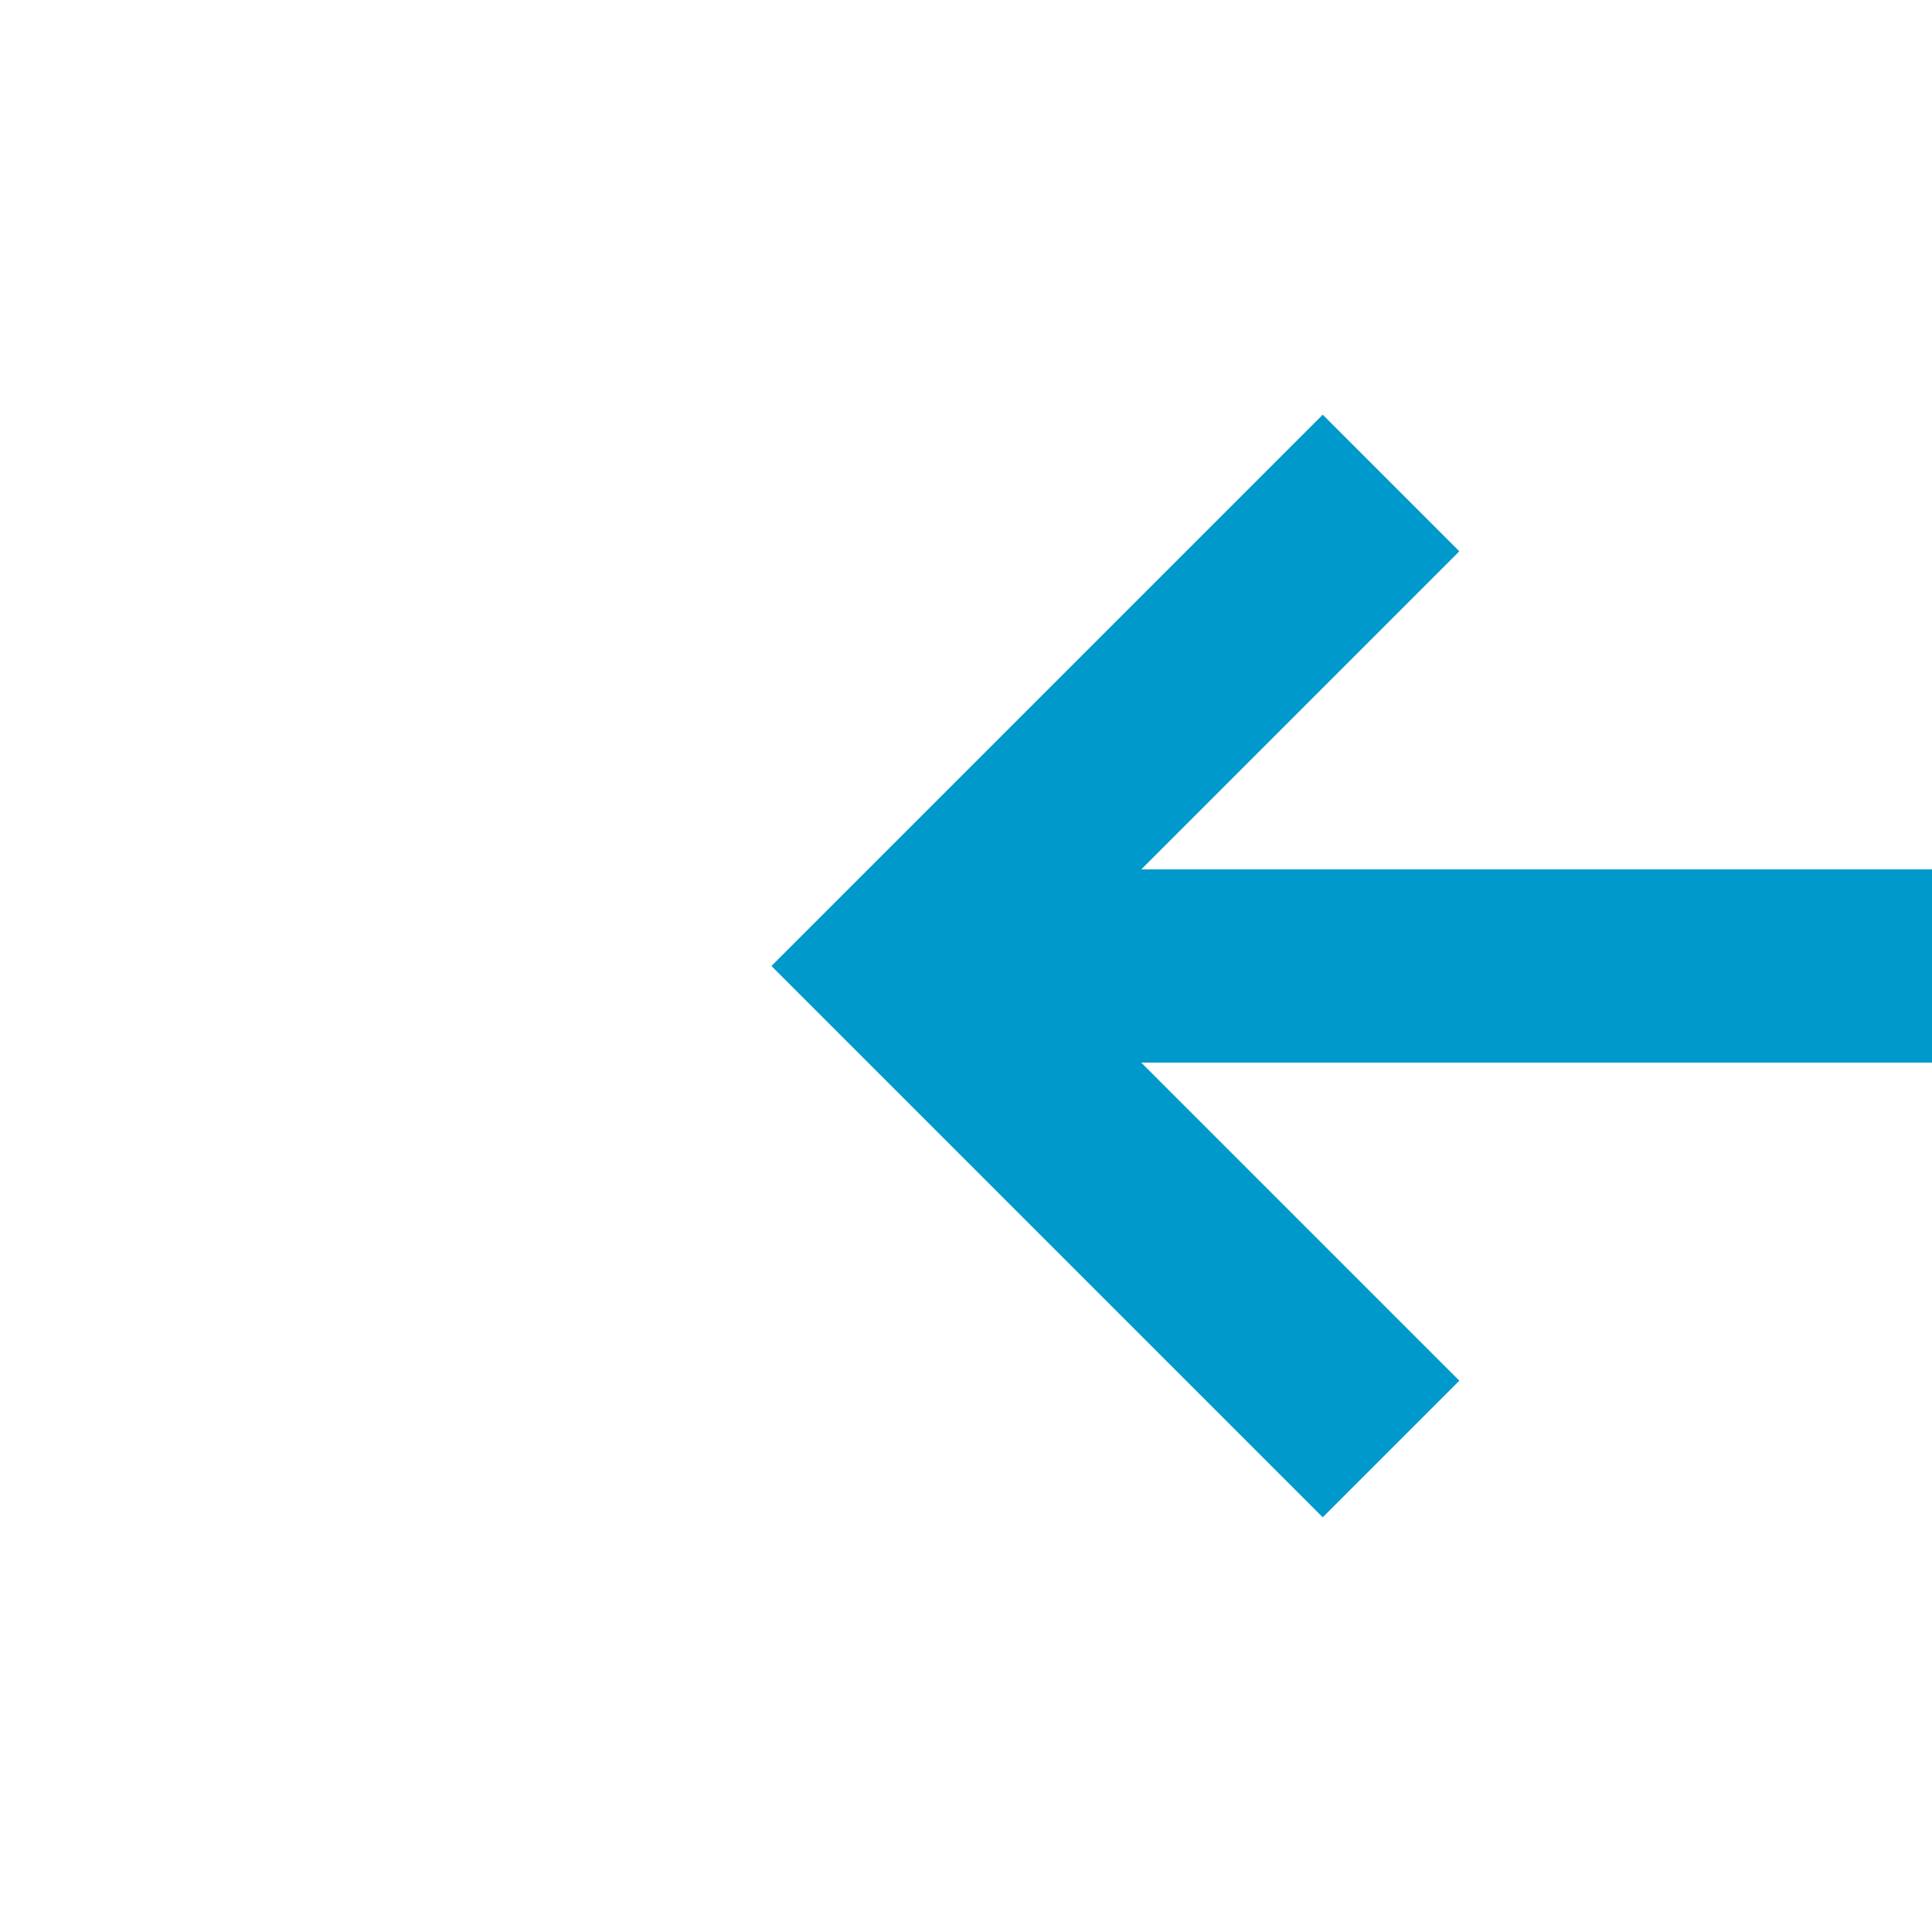
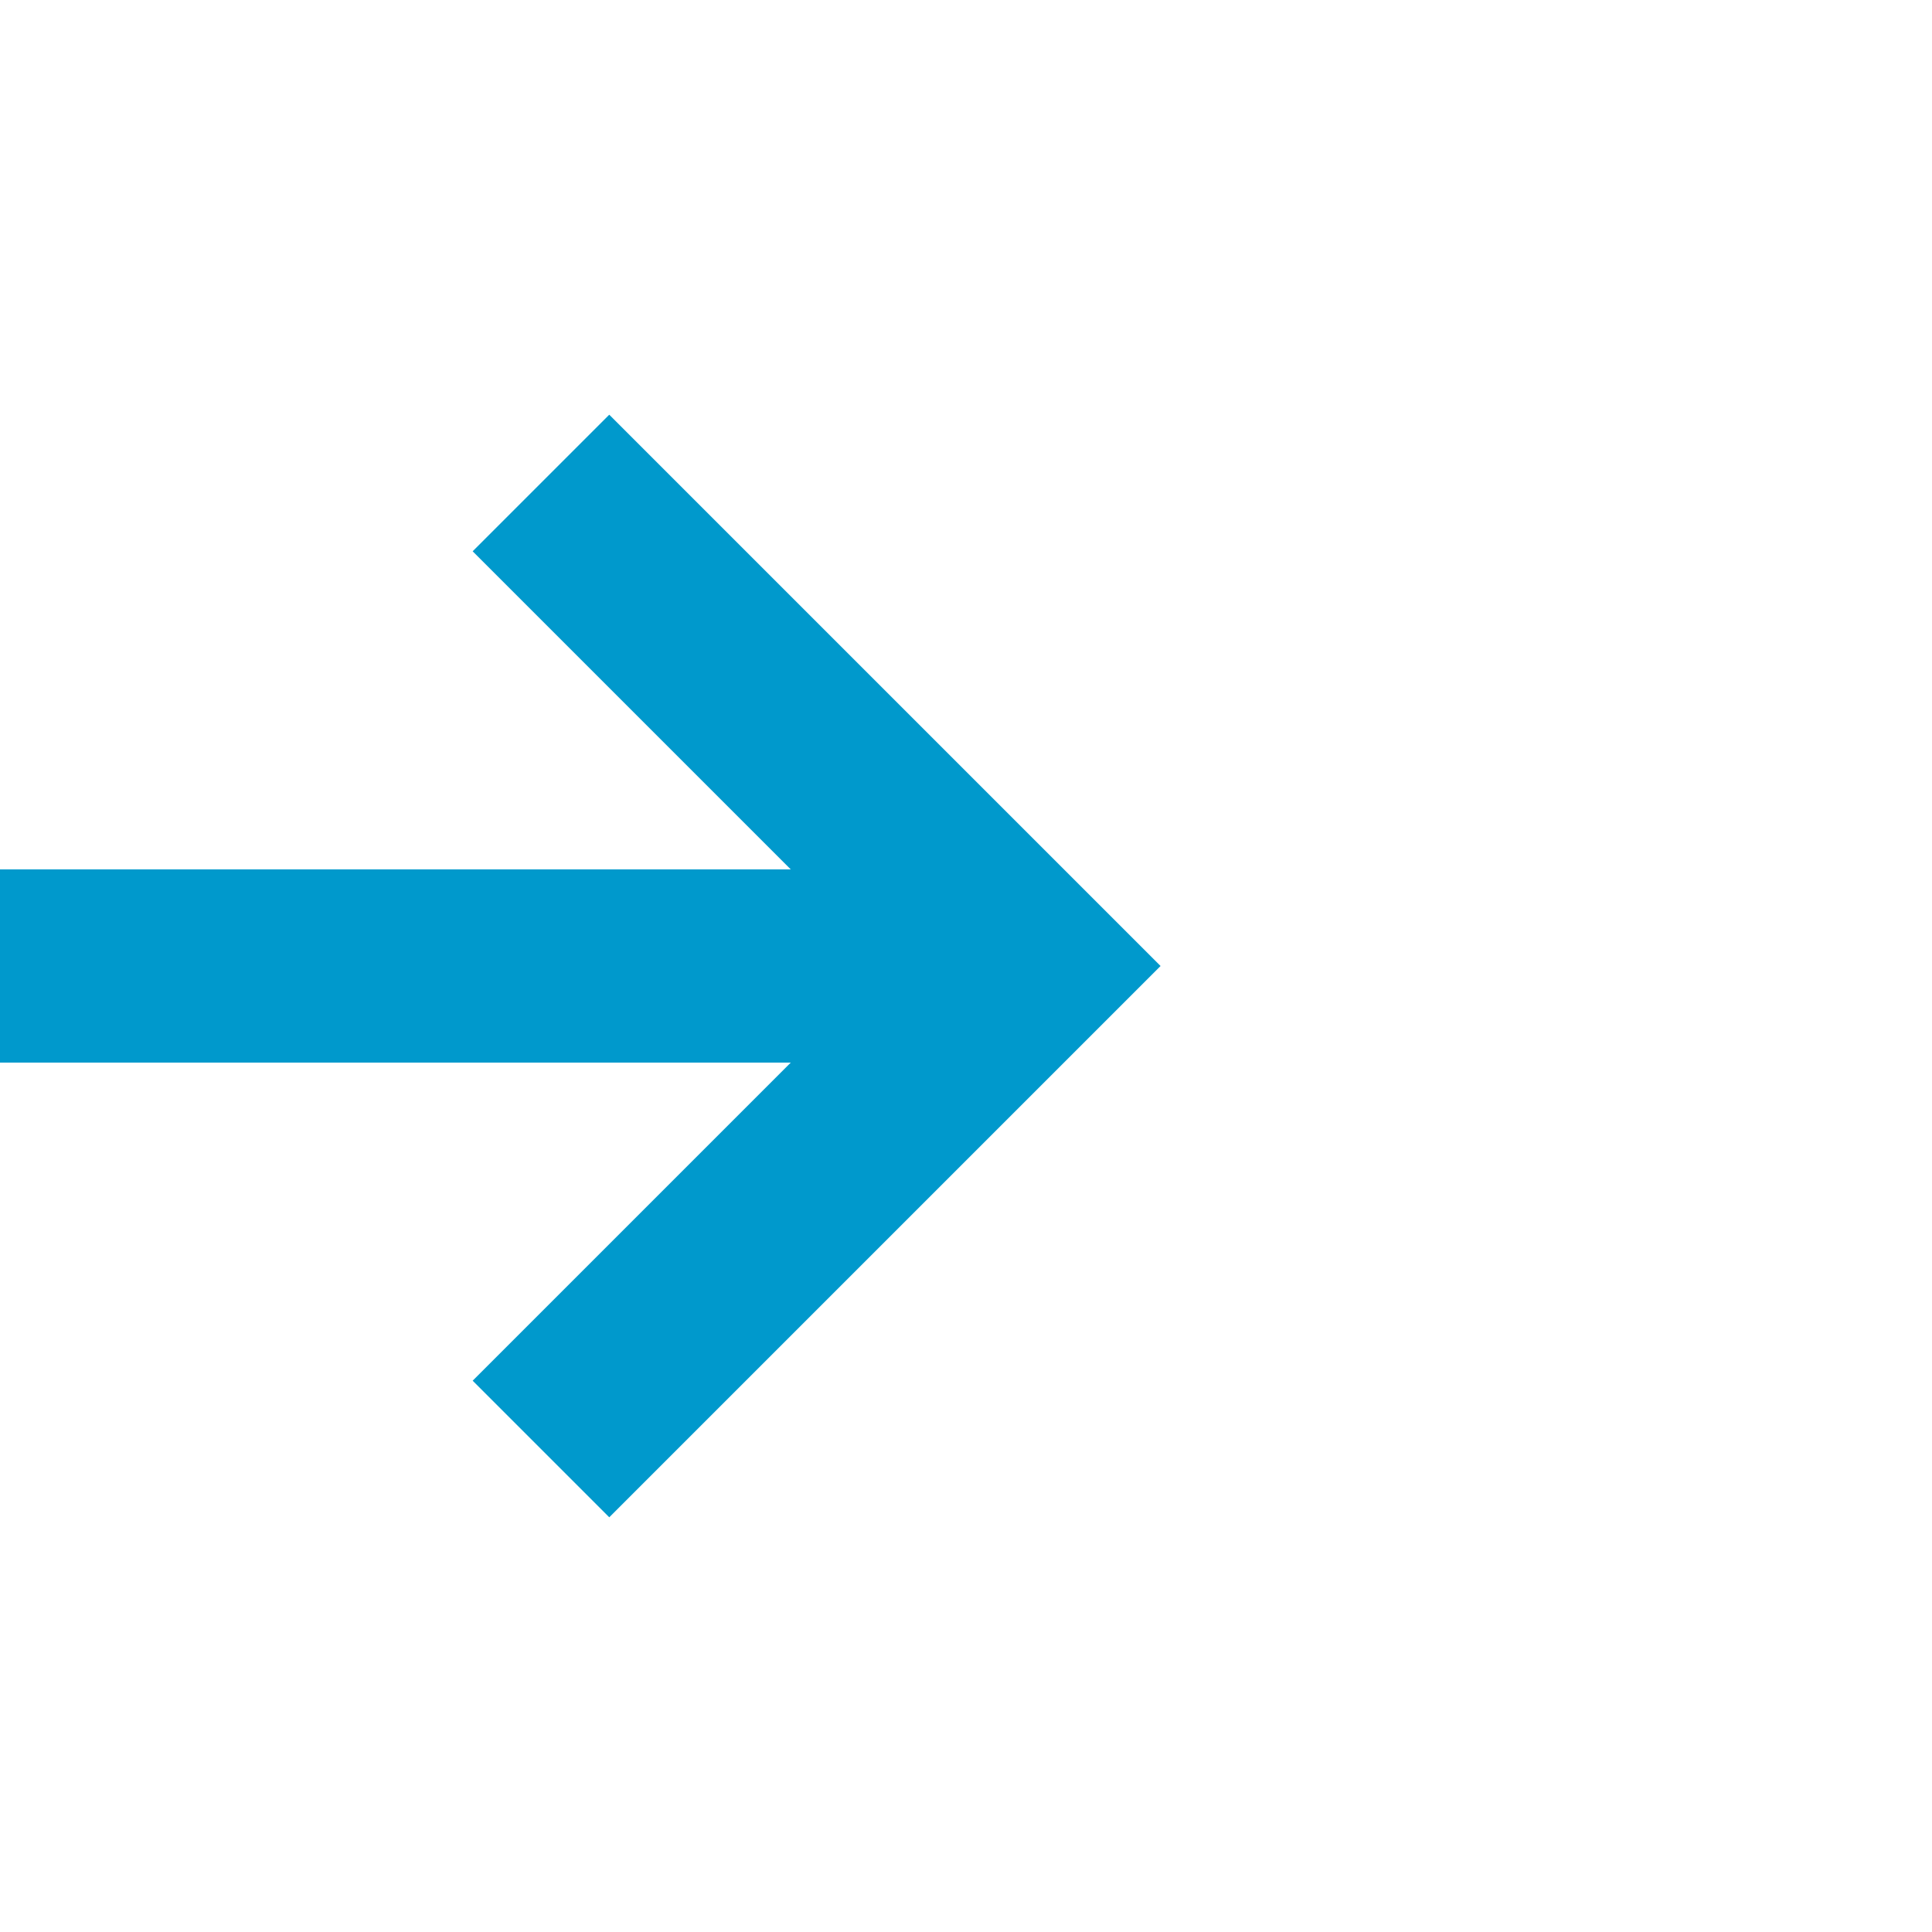
- <svg xmlns="http://www.w3.org/2000/svg" version="1.1" width="20px" height="20px" preserveAspectRatio="xMinYMid meet" viewBox="653 1487  20 18">
-   <path d="M 883 1496  L 663 1496  " stroke-width="2" stroke="#0099cc" fill="none" />
-   <path d="M 668.107 1500.293  L 663.814 1496  L 668.107 1491.707  L 666.693 1490.293  L 661.693 1495.293  L 660.986 1496  L 661.693 1496.707  L 666.693 1501.707  L 668.107 1500.293  Z " fill-rule="nonzero" fill="#0099cc" stroke="none" />
+ <svg xmlns="http://www.w3.org/2000/svg" version="1.1" width="20px" height="20px" preserveAspectRatio="xMinYMid meet" viewBox="870 982  20 18">
+   <path d="M 380 991  L 880 991  " stroke-width="2" stroke="#0099cc" fill="none" />
+   <path d="M 874.893 986.707  L 879.186 991  L 874.893 995.293  L 876.307 996.707  L 881.307 991.707  L 882.014 991  L 881.307 990.293  L 876.307 985.293  L 874.893 986.707  Z " fill-rule="nonzero" fill="#0099cc" stroke="none" />
</svg>
